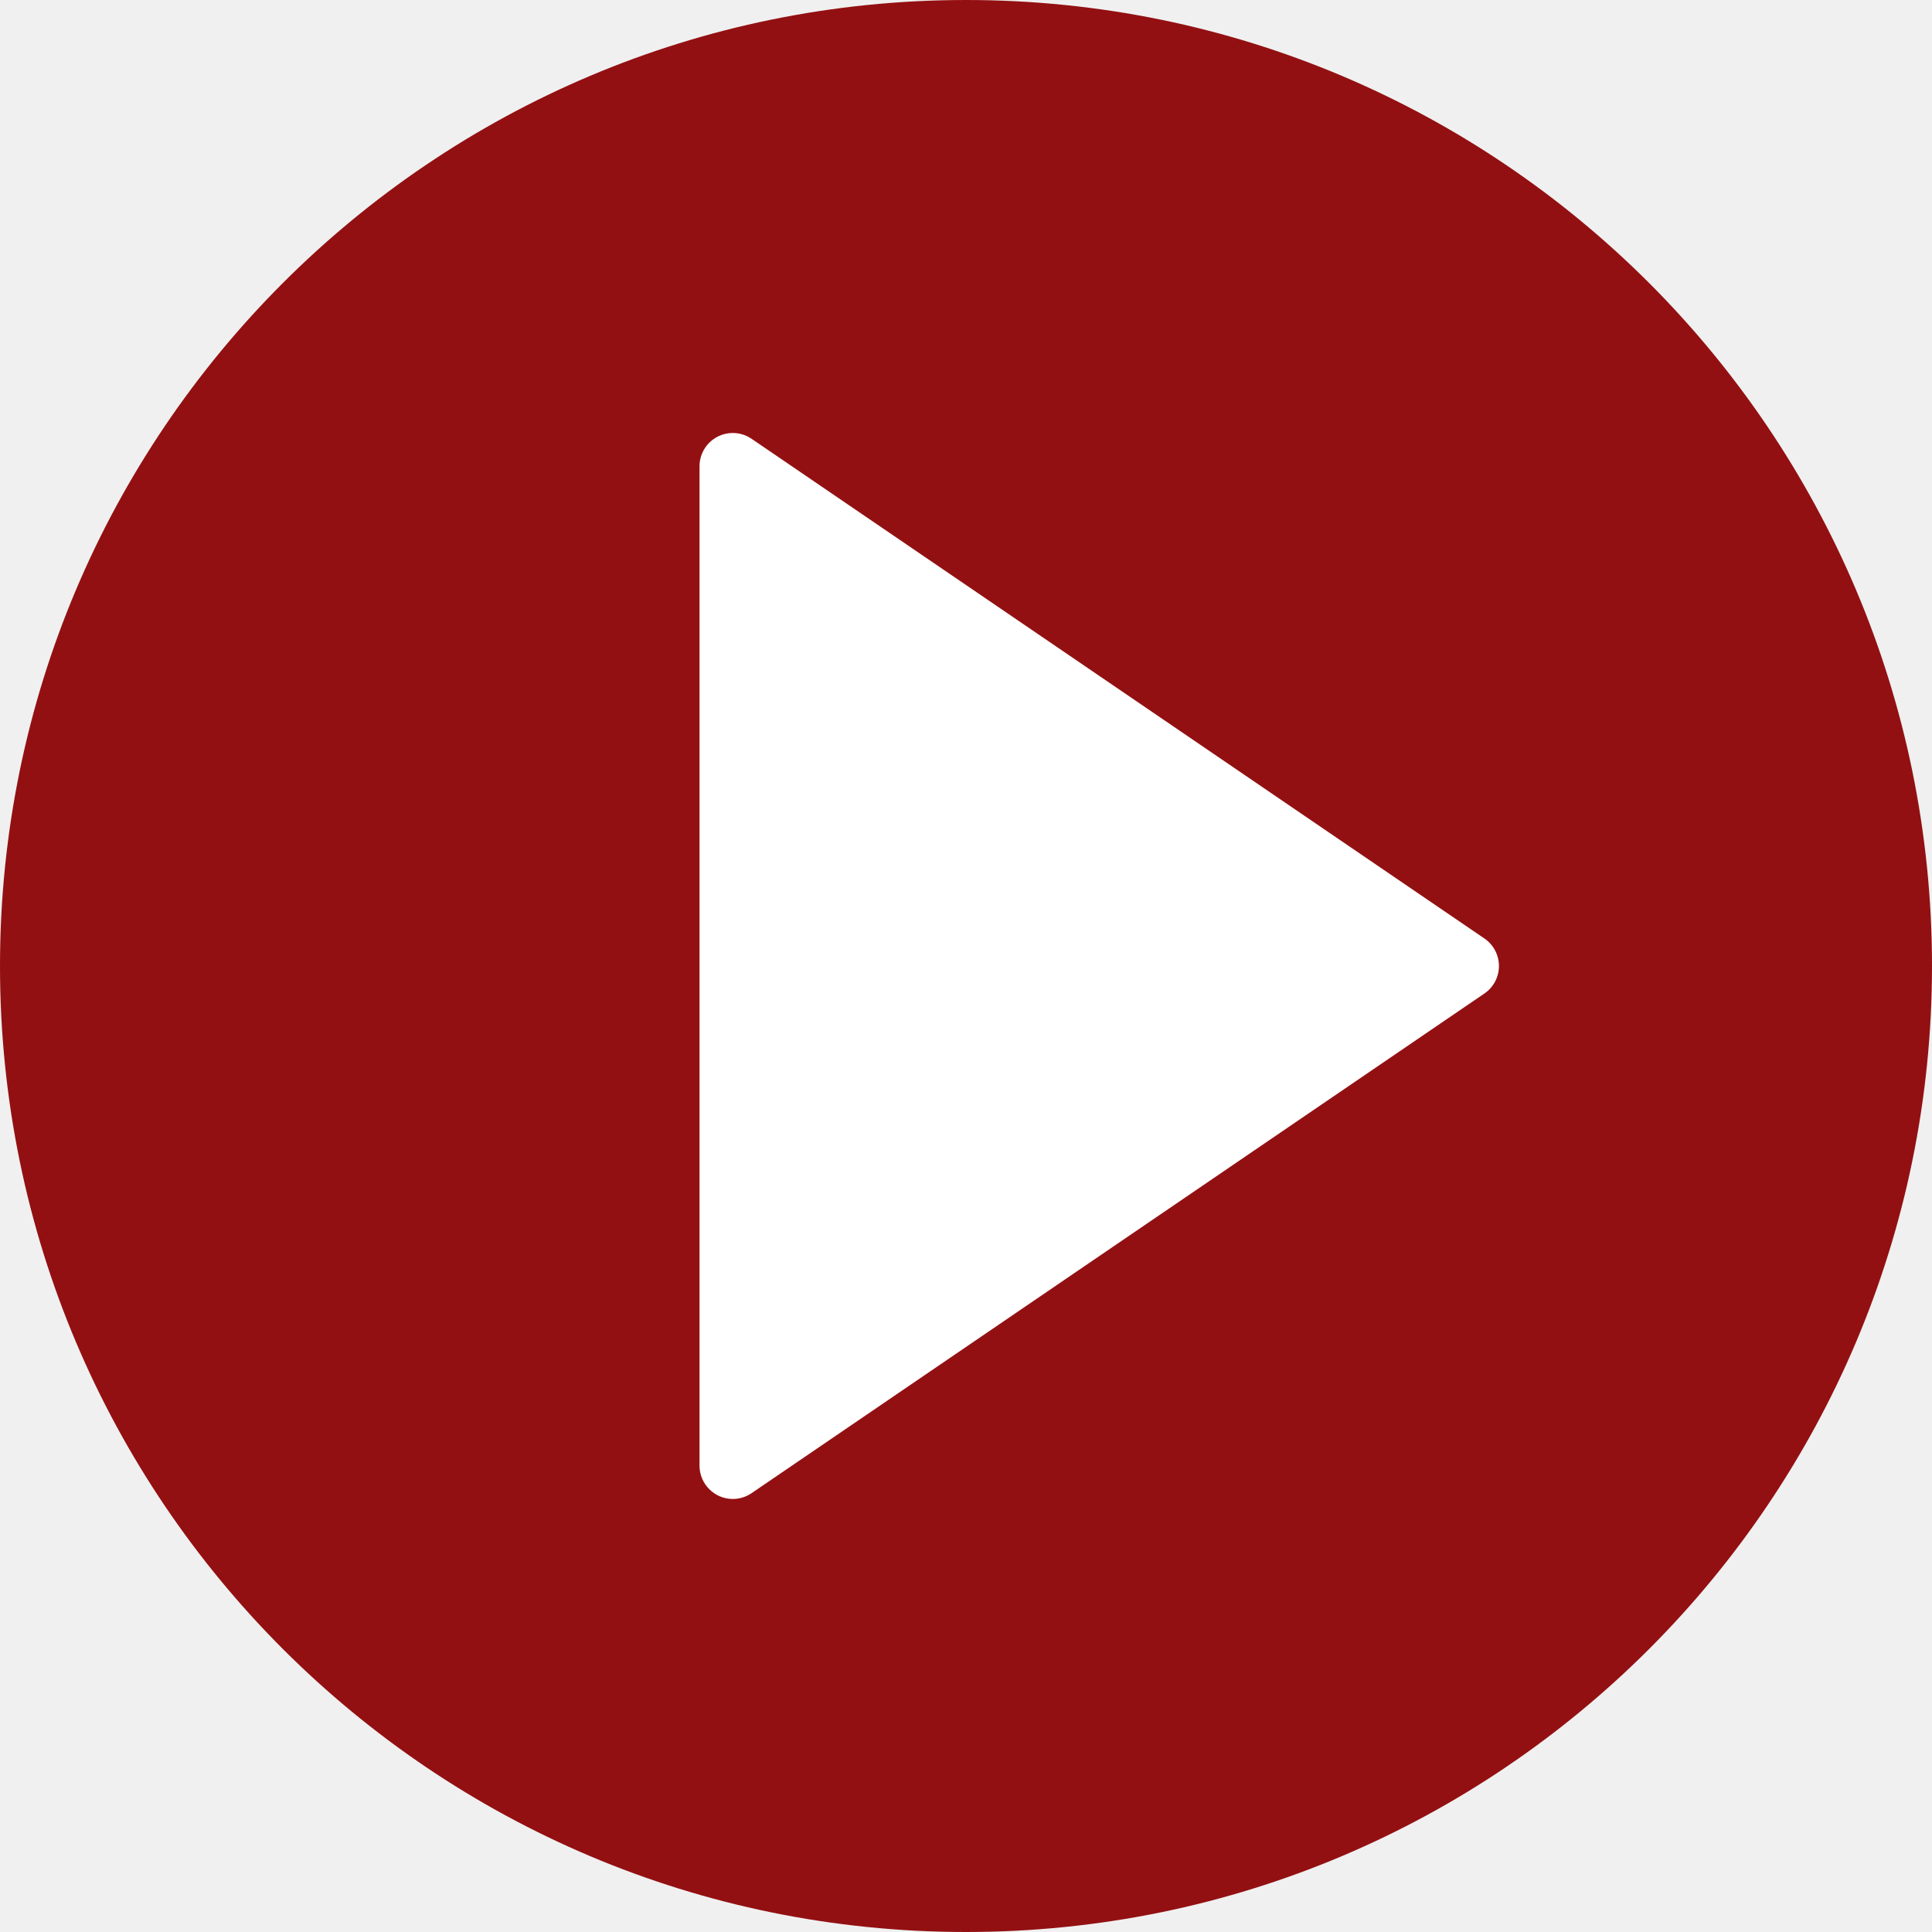
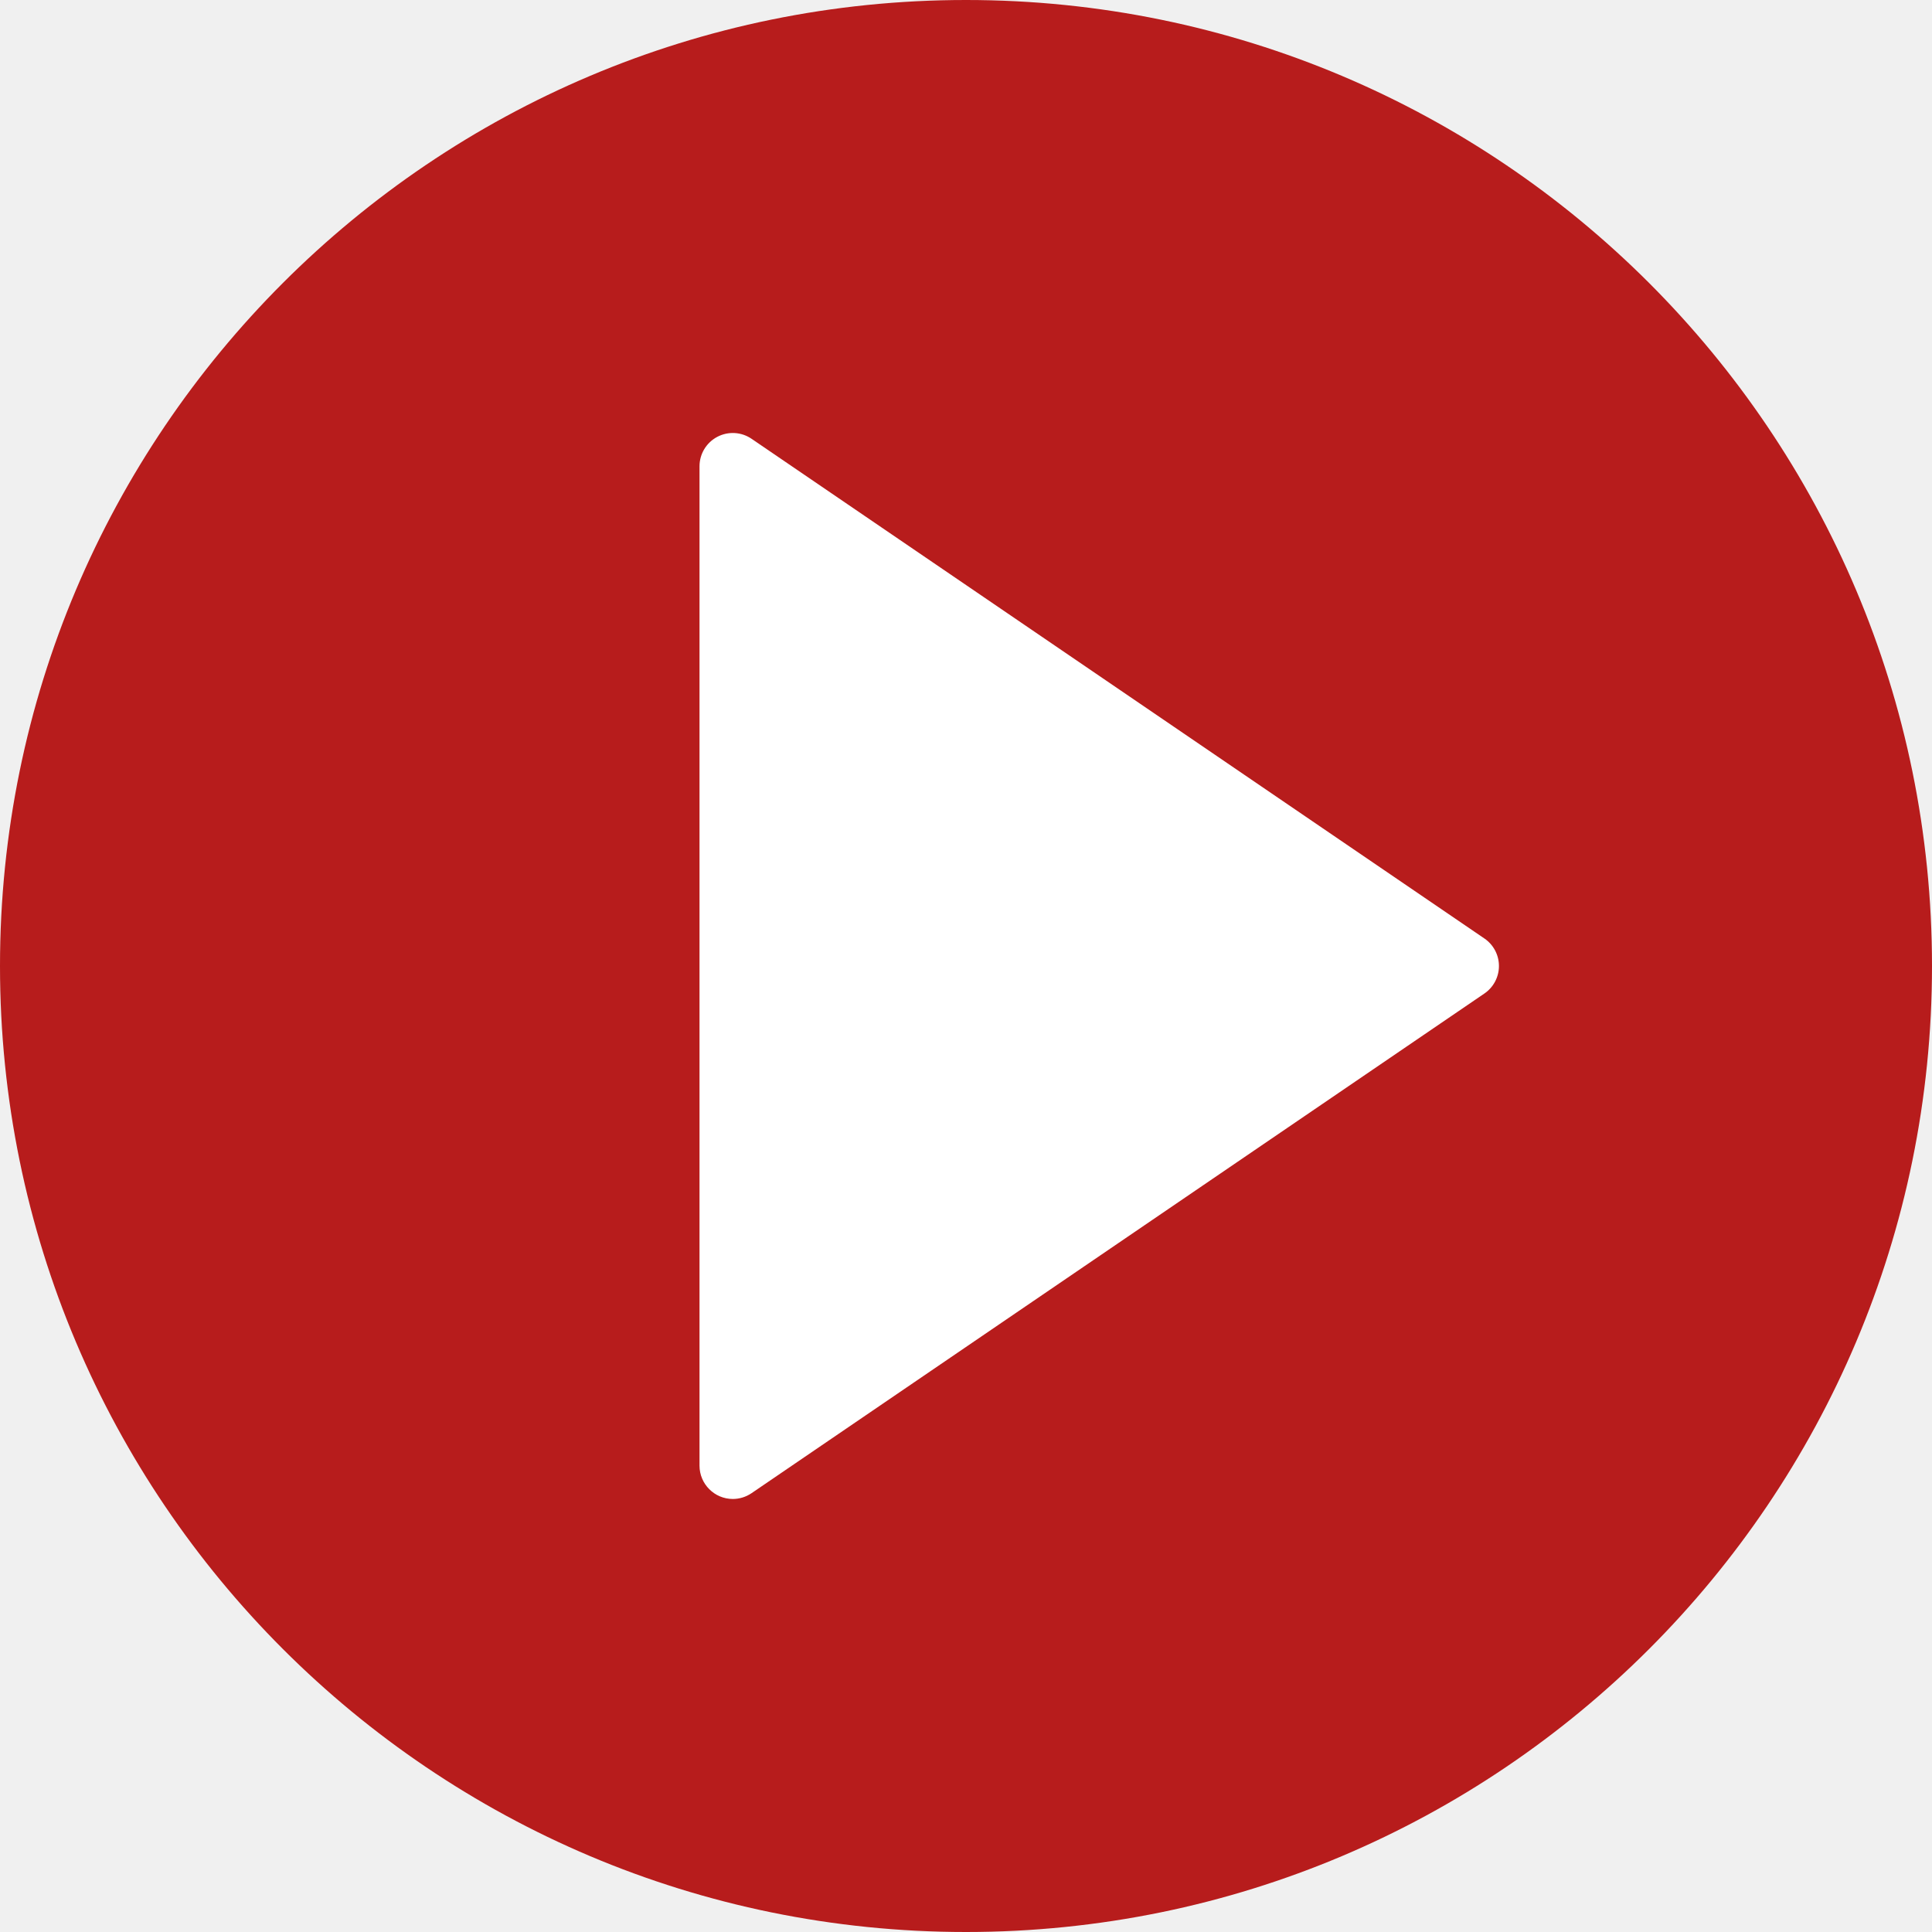
<svg xmlns="http://www.w3.org/2000/svg" id="play-button_1_" width="30" height="30" data-name="play-button (1)" viewBox="0 0 30 30">
  <defs>
    <style>
-             .cls-1{fill:#931012}.cls-2{fill:#fff}
+             .cls-1{fill:#B71C1C}.cls-2{fill:#fff}
        </style>
  </defs>
  <circle id="Ellipse_15" cx="15" cy="15" r="15" class="cls-1" data-name="Ellipse 15" />
  <g id="Group_145" data-name="Group 145" transform="translate(10.862 6.724)">
    <path id="Path_7710" d="M33.379 21.759L22 29.517V14z" class="cls-2" data-name="Path 7710" transform="translate(-21.483 -13.483)" />
    <path id="Path_7711" d="M21.517 29.552a.518.518 0 0 1-.517-.517V13.517a.517.517 0 0 1 .809-.427l11.379 7.759a.517.517 0 0 1 0 .854l-11.38 7.759a.518.518 0 0 1-.291.09zm.517-15.052v13.556l9.944-6.78z" class="cls-2" data-name="Path 7711" transform="translate(-21 -13)" />
  </g>
</svg>
